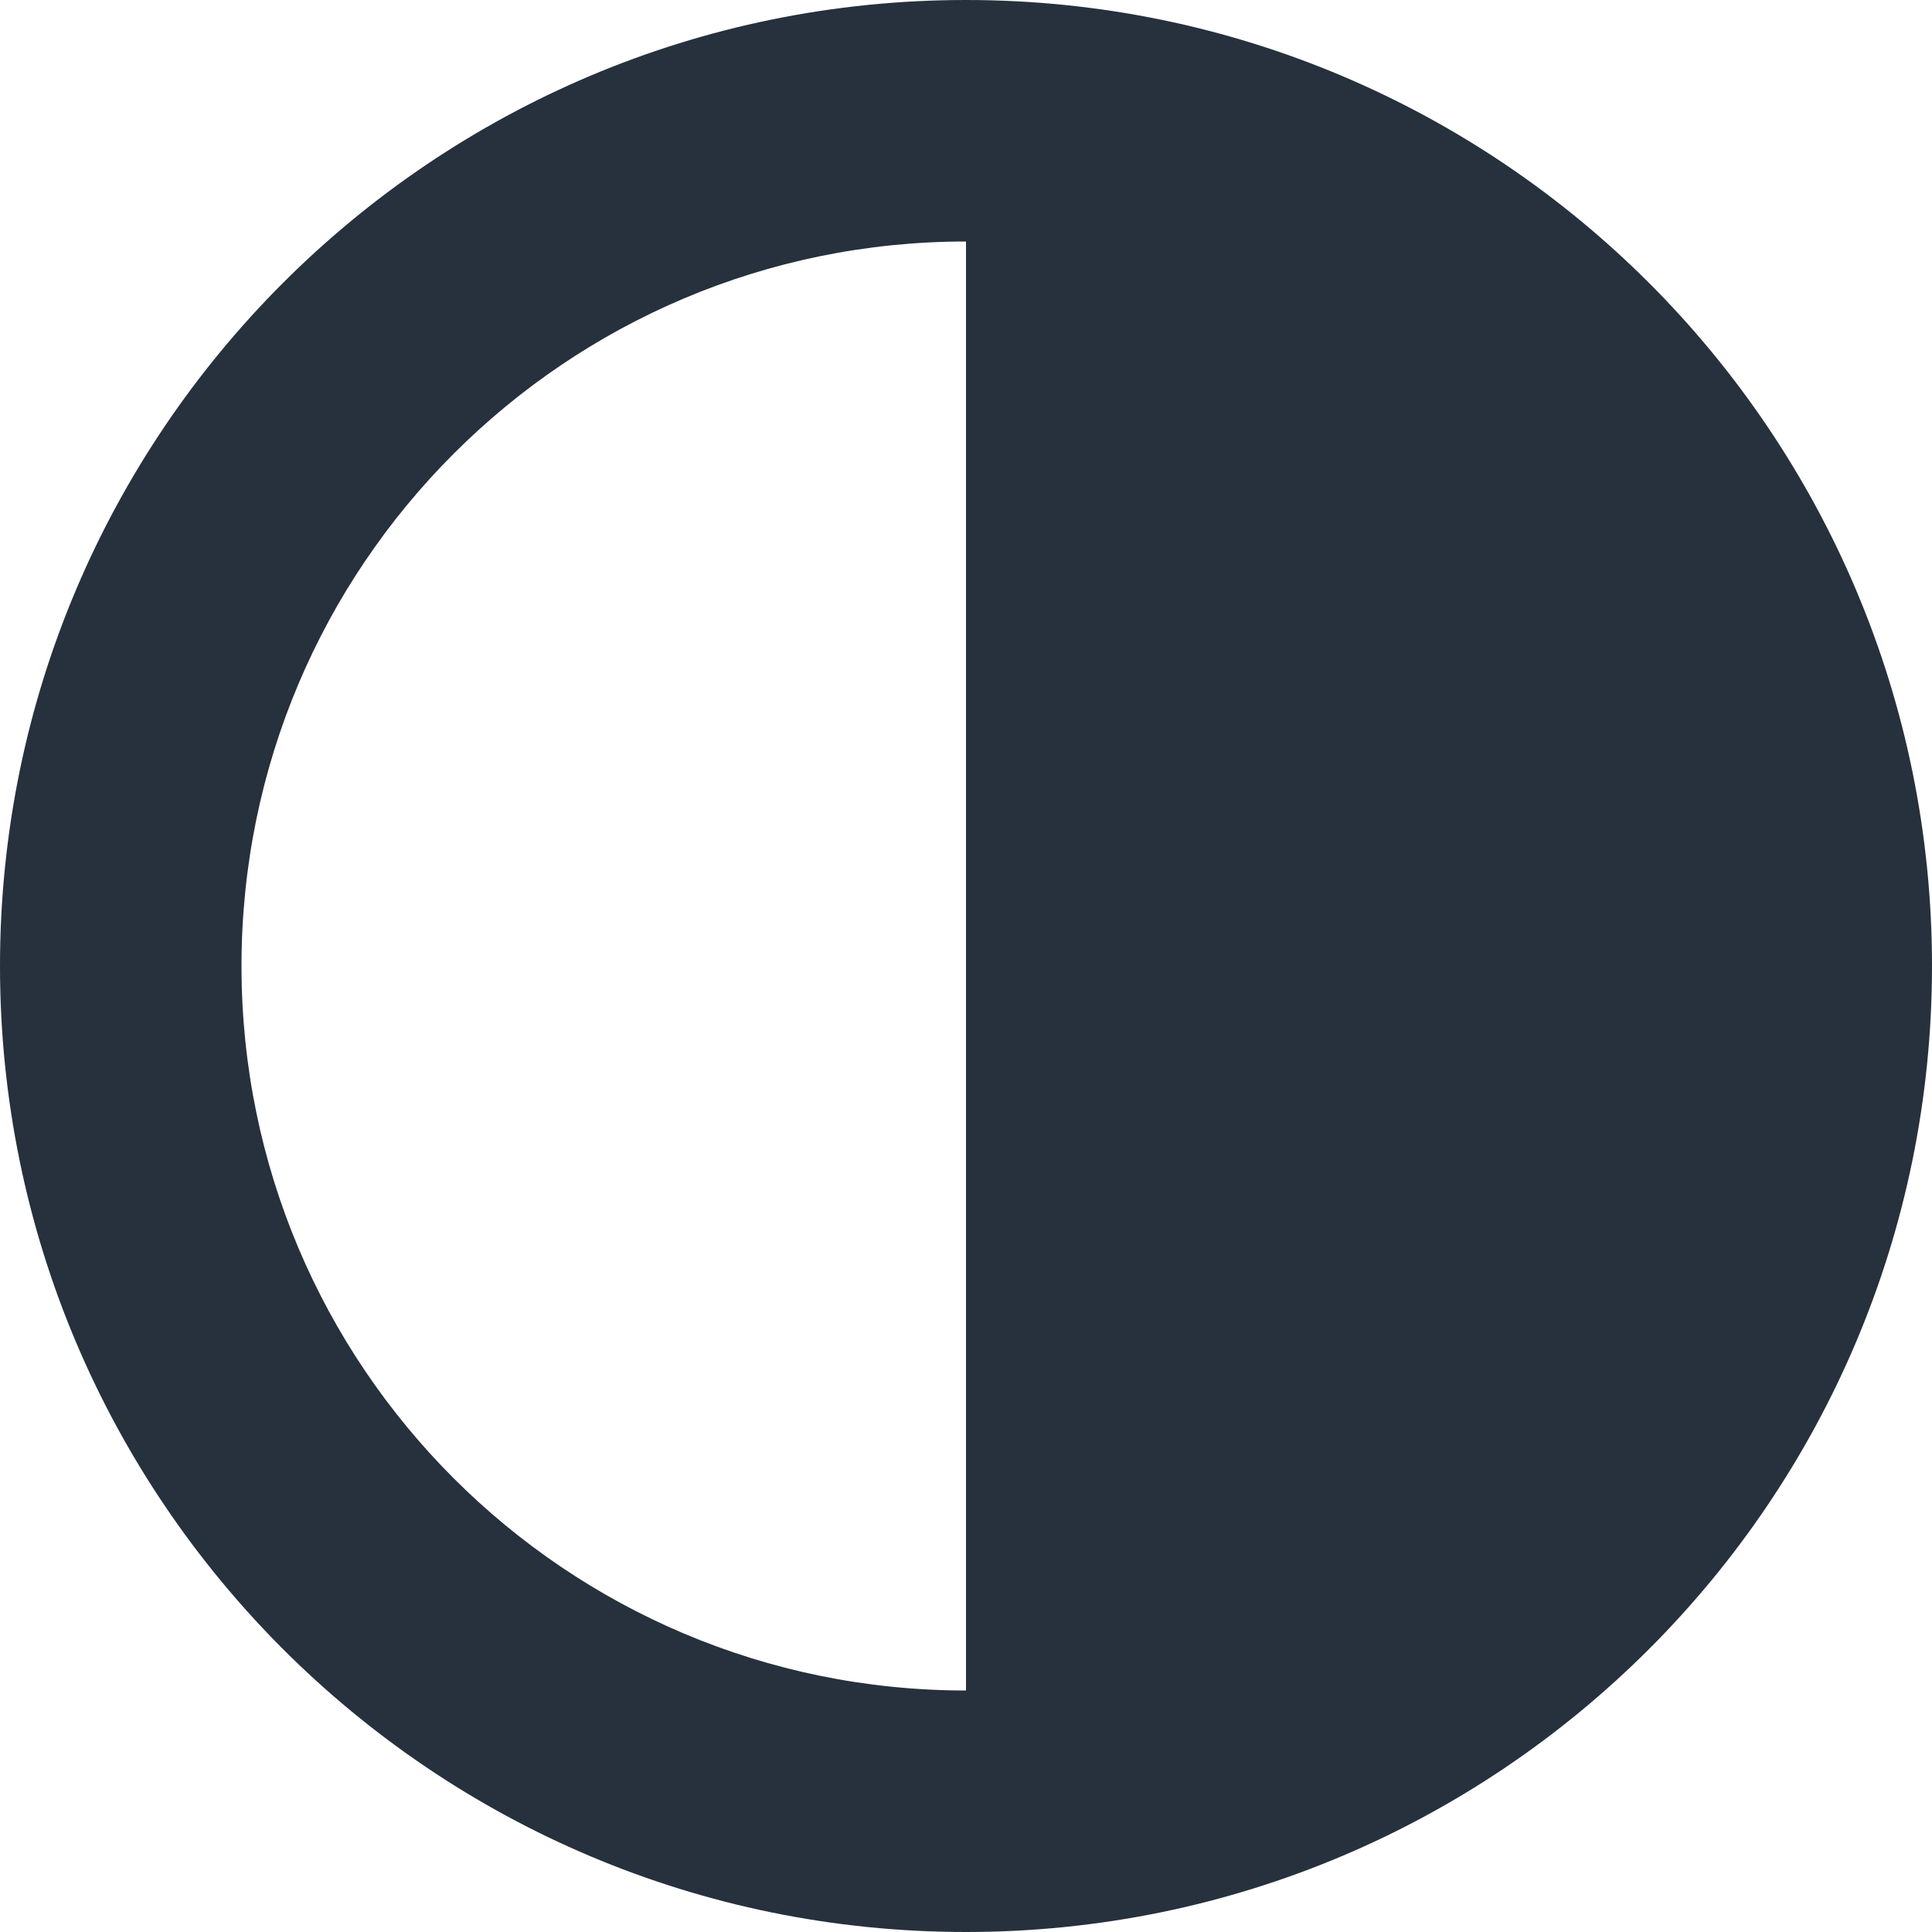
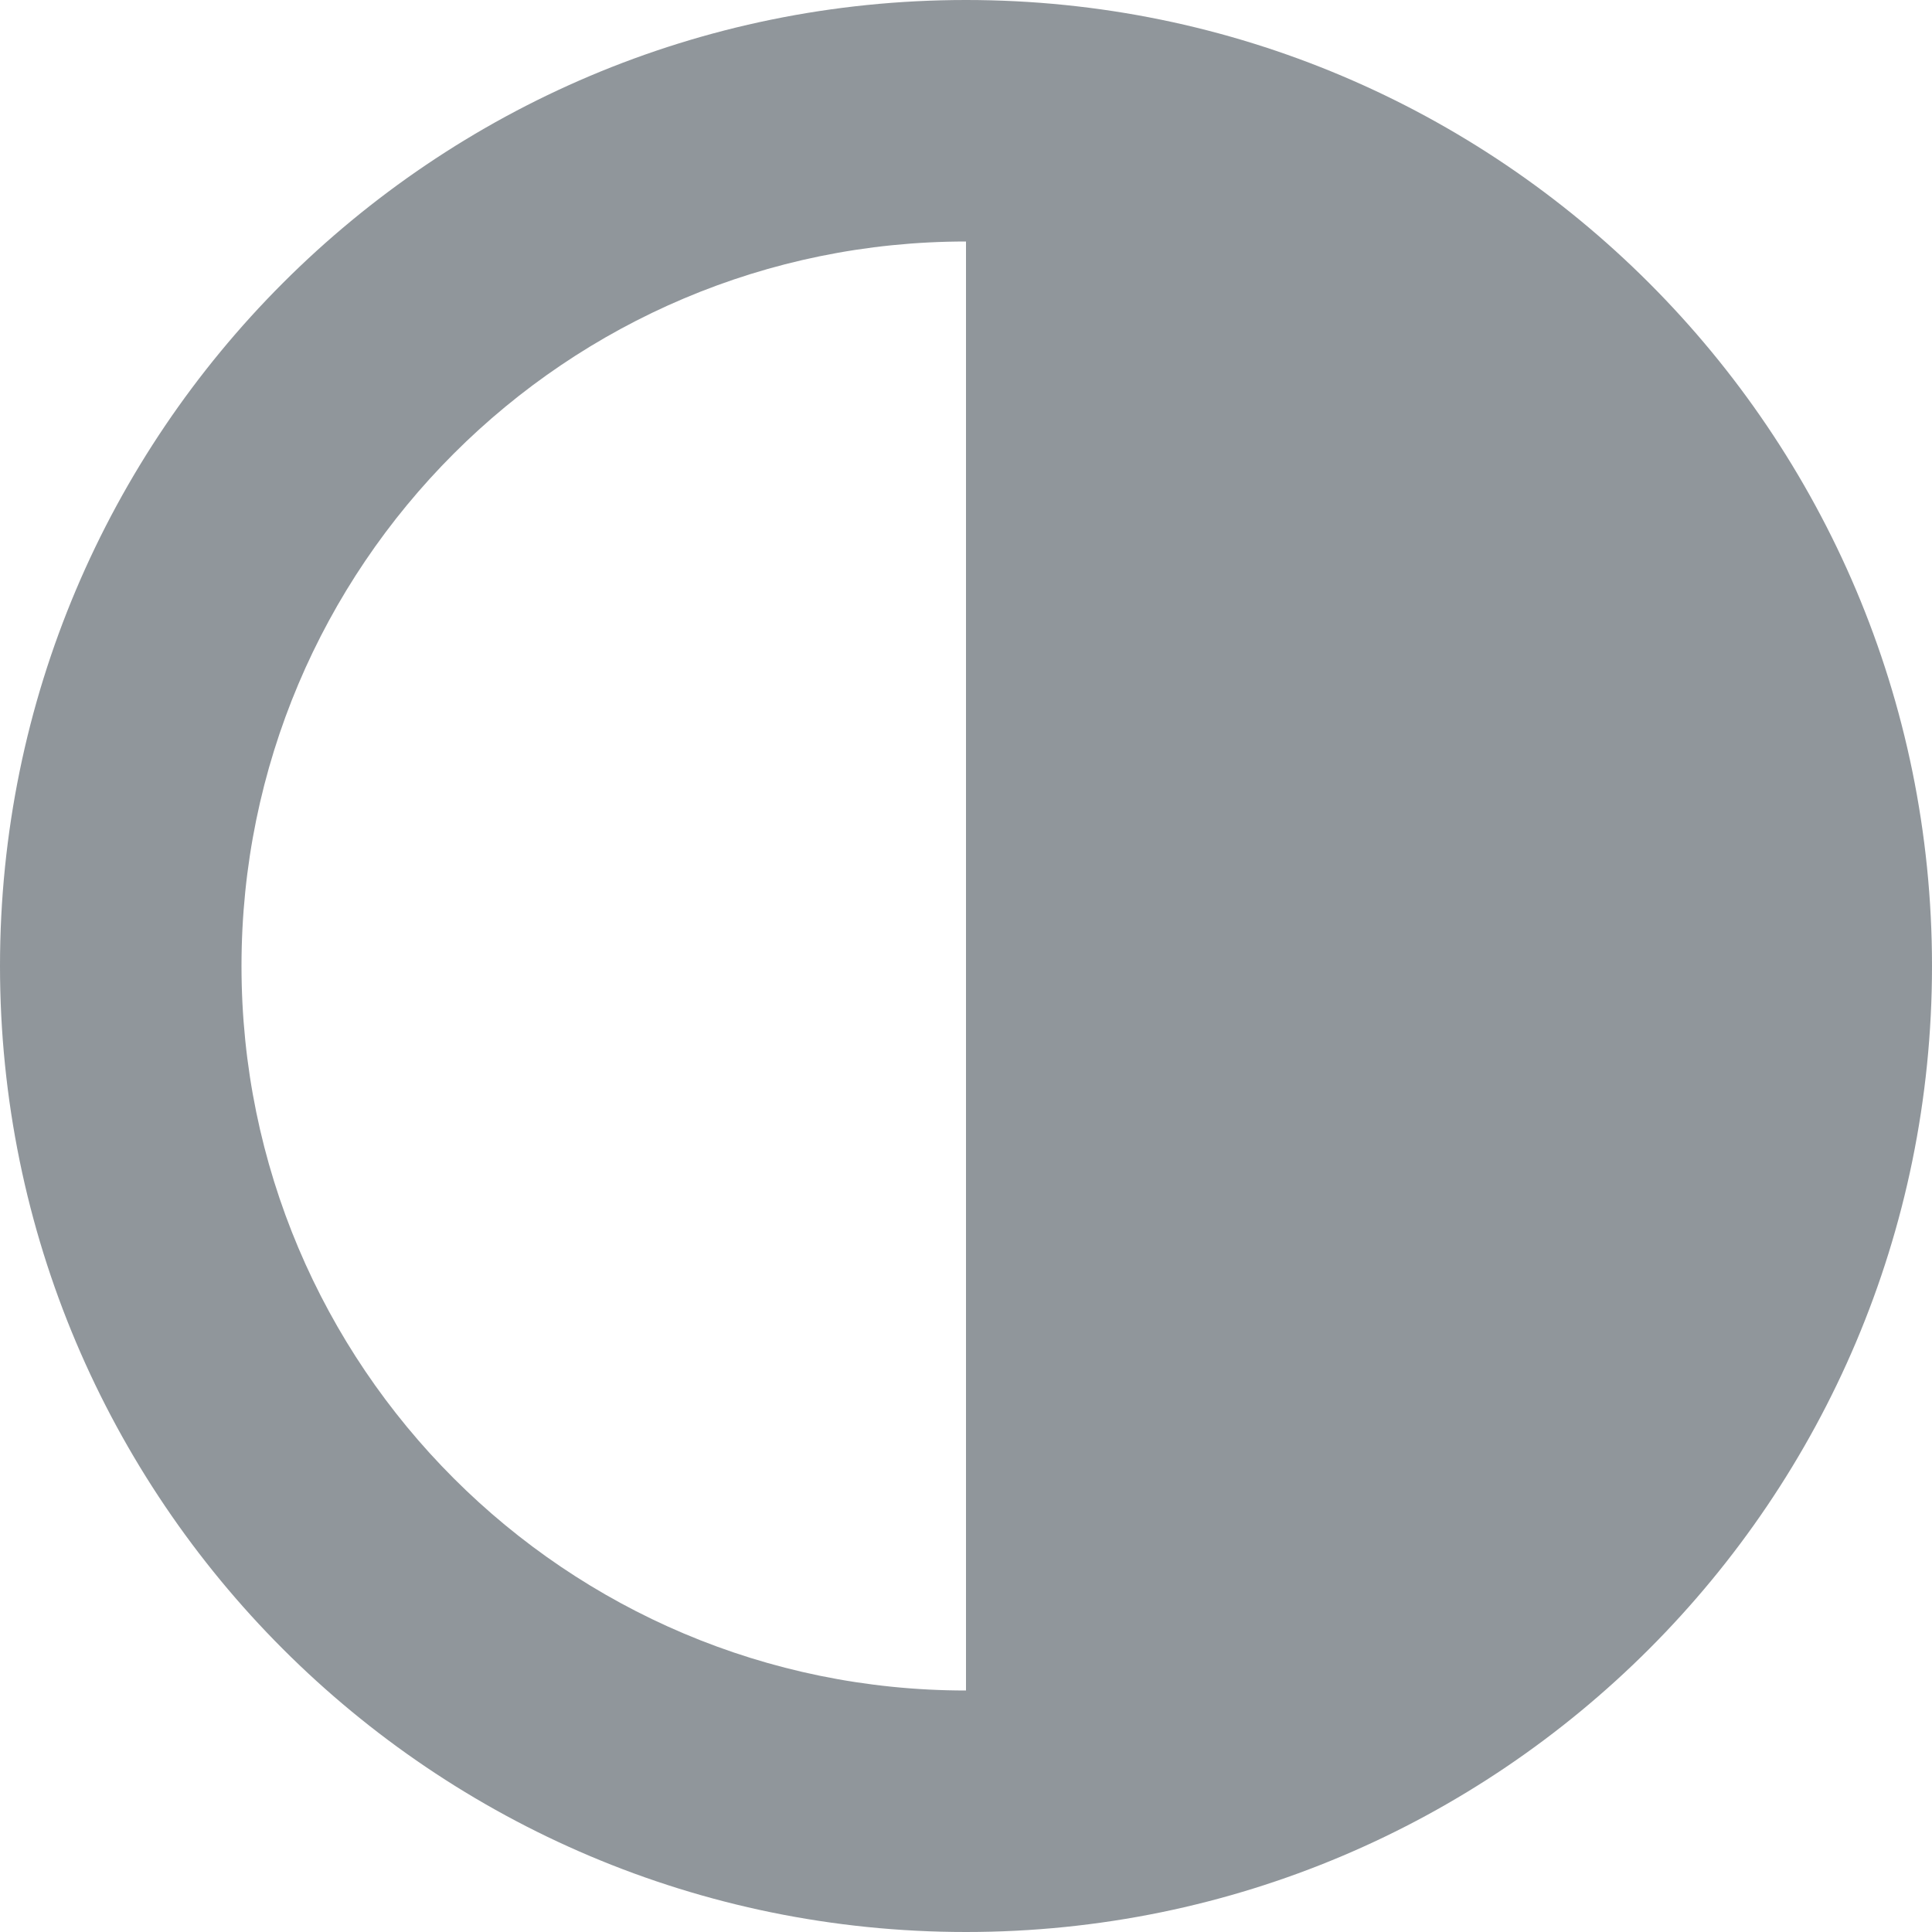
<svg xmlns="http://www.w3.org/2000/svg" width="16" height="16" viewBox="0 0 16 16" fill="none">
-   <path fill-rule="evenodd" clip-rule="evenodd" d="M8 14V2C4.686 2 2 4.686 2 8C2 11.314 4.686 14 8 14ZM16 8C16 12.418 12.418 16 8 16C3.582 16 0 12.418 0 8C0 3.582 3.582 0 8 0C12.418 0 16 3.582 16 8Z" fill="#26313D" />
+   <path fill-rule="evenodd" clip-rule="evenodd" d="M8 14V2C4.686 2 2 4.686 2 8C2 11.314 4.686 14 8 14ZM16 8C16 12.418 12.418 16 8 16C3.582 16 0 12.418 0 8C0 3.582 3.582 0 8 0C12.418 0 16 3.582 16 8Z" fill="rgba(34, 46, 57, 0.5)" />
</svg>
